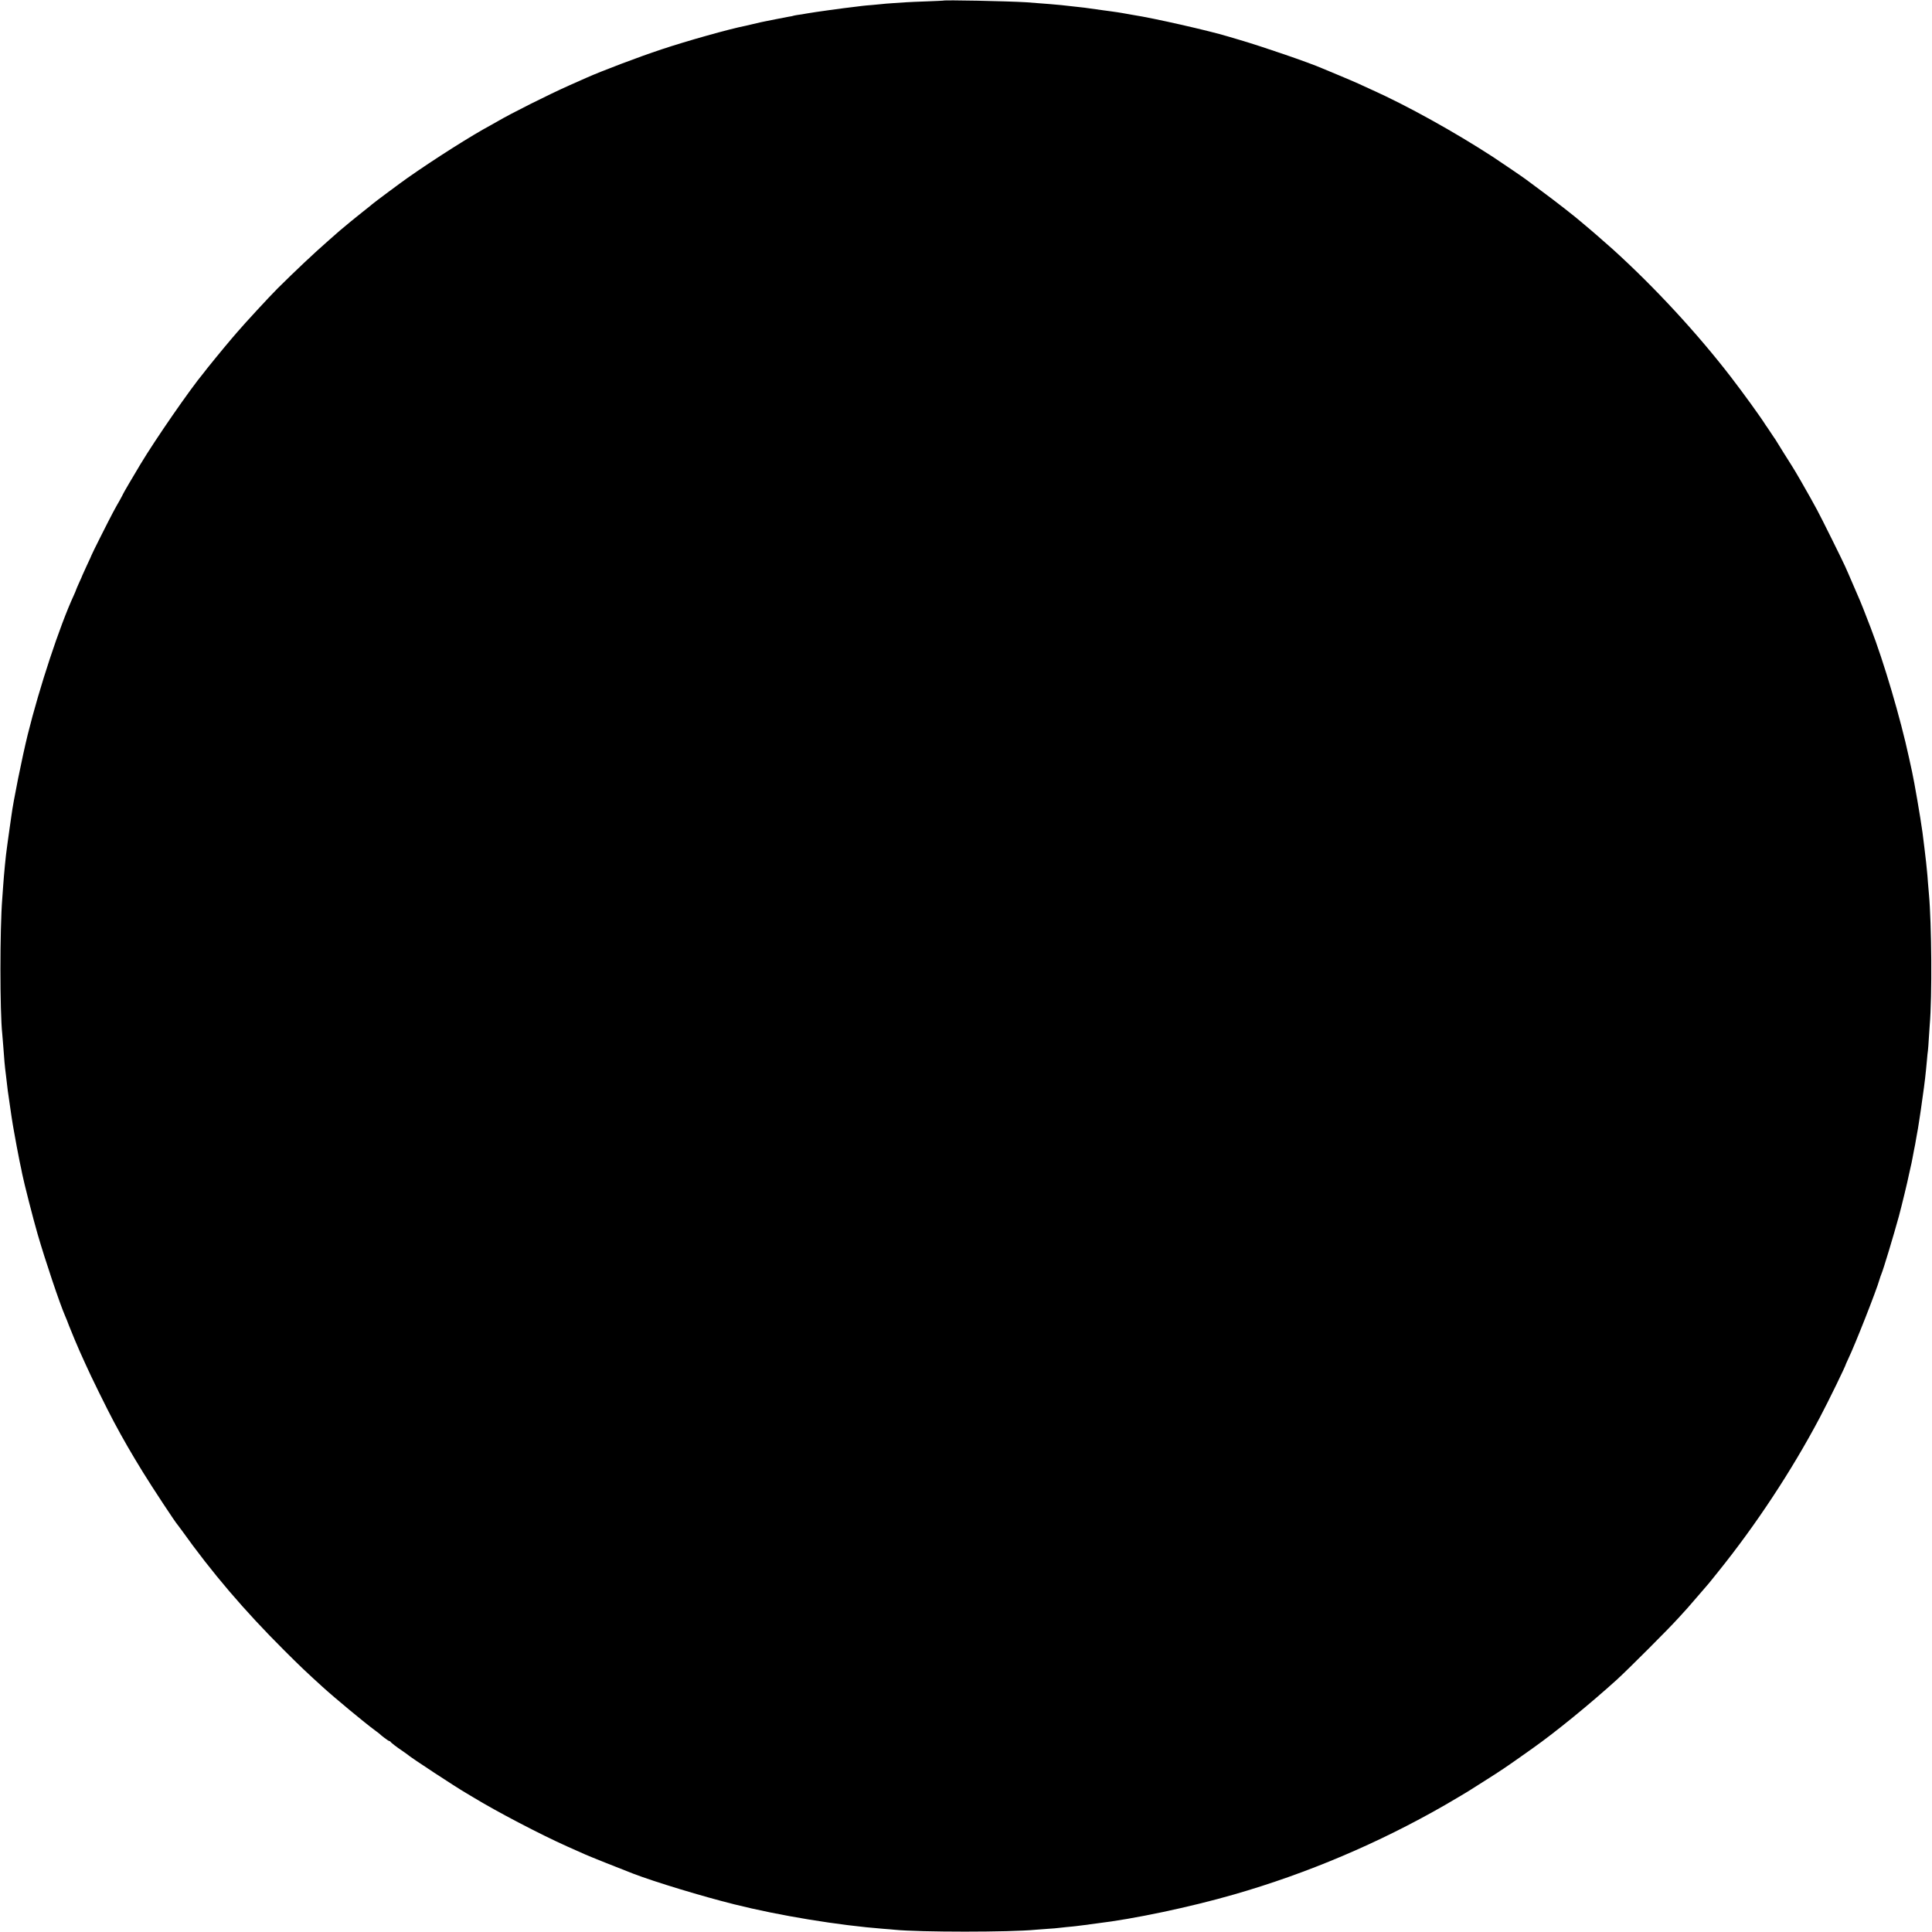
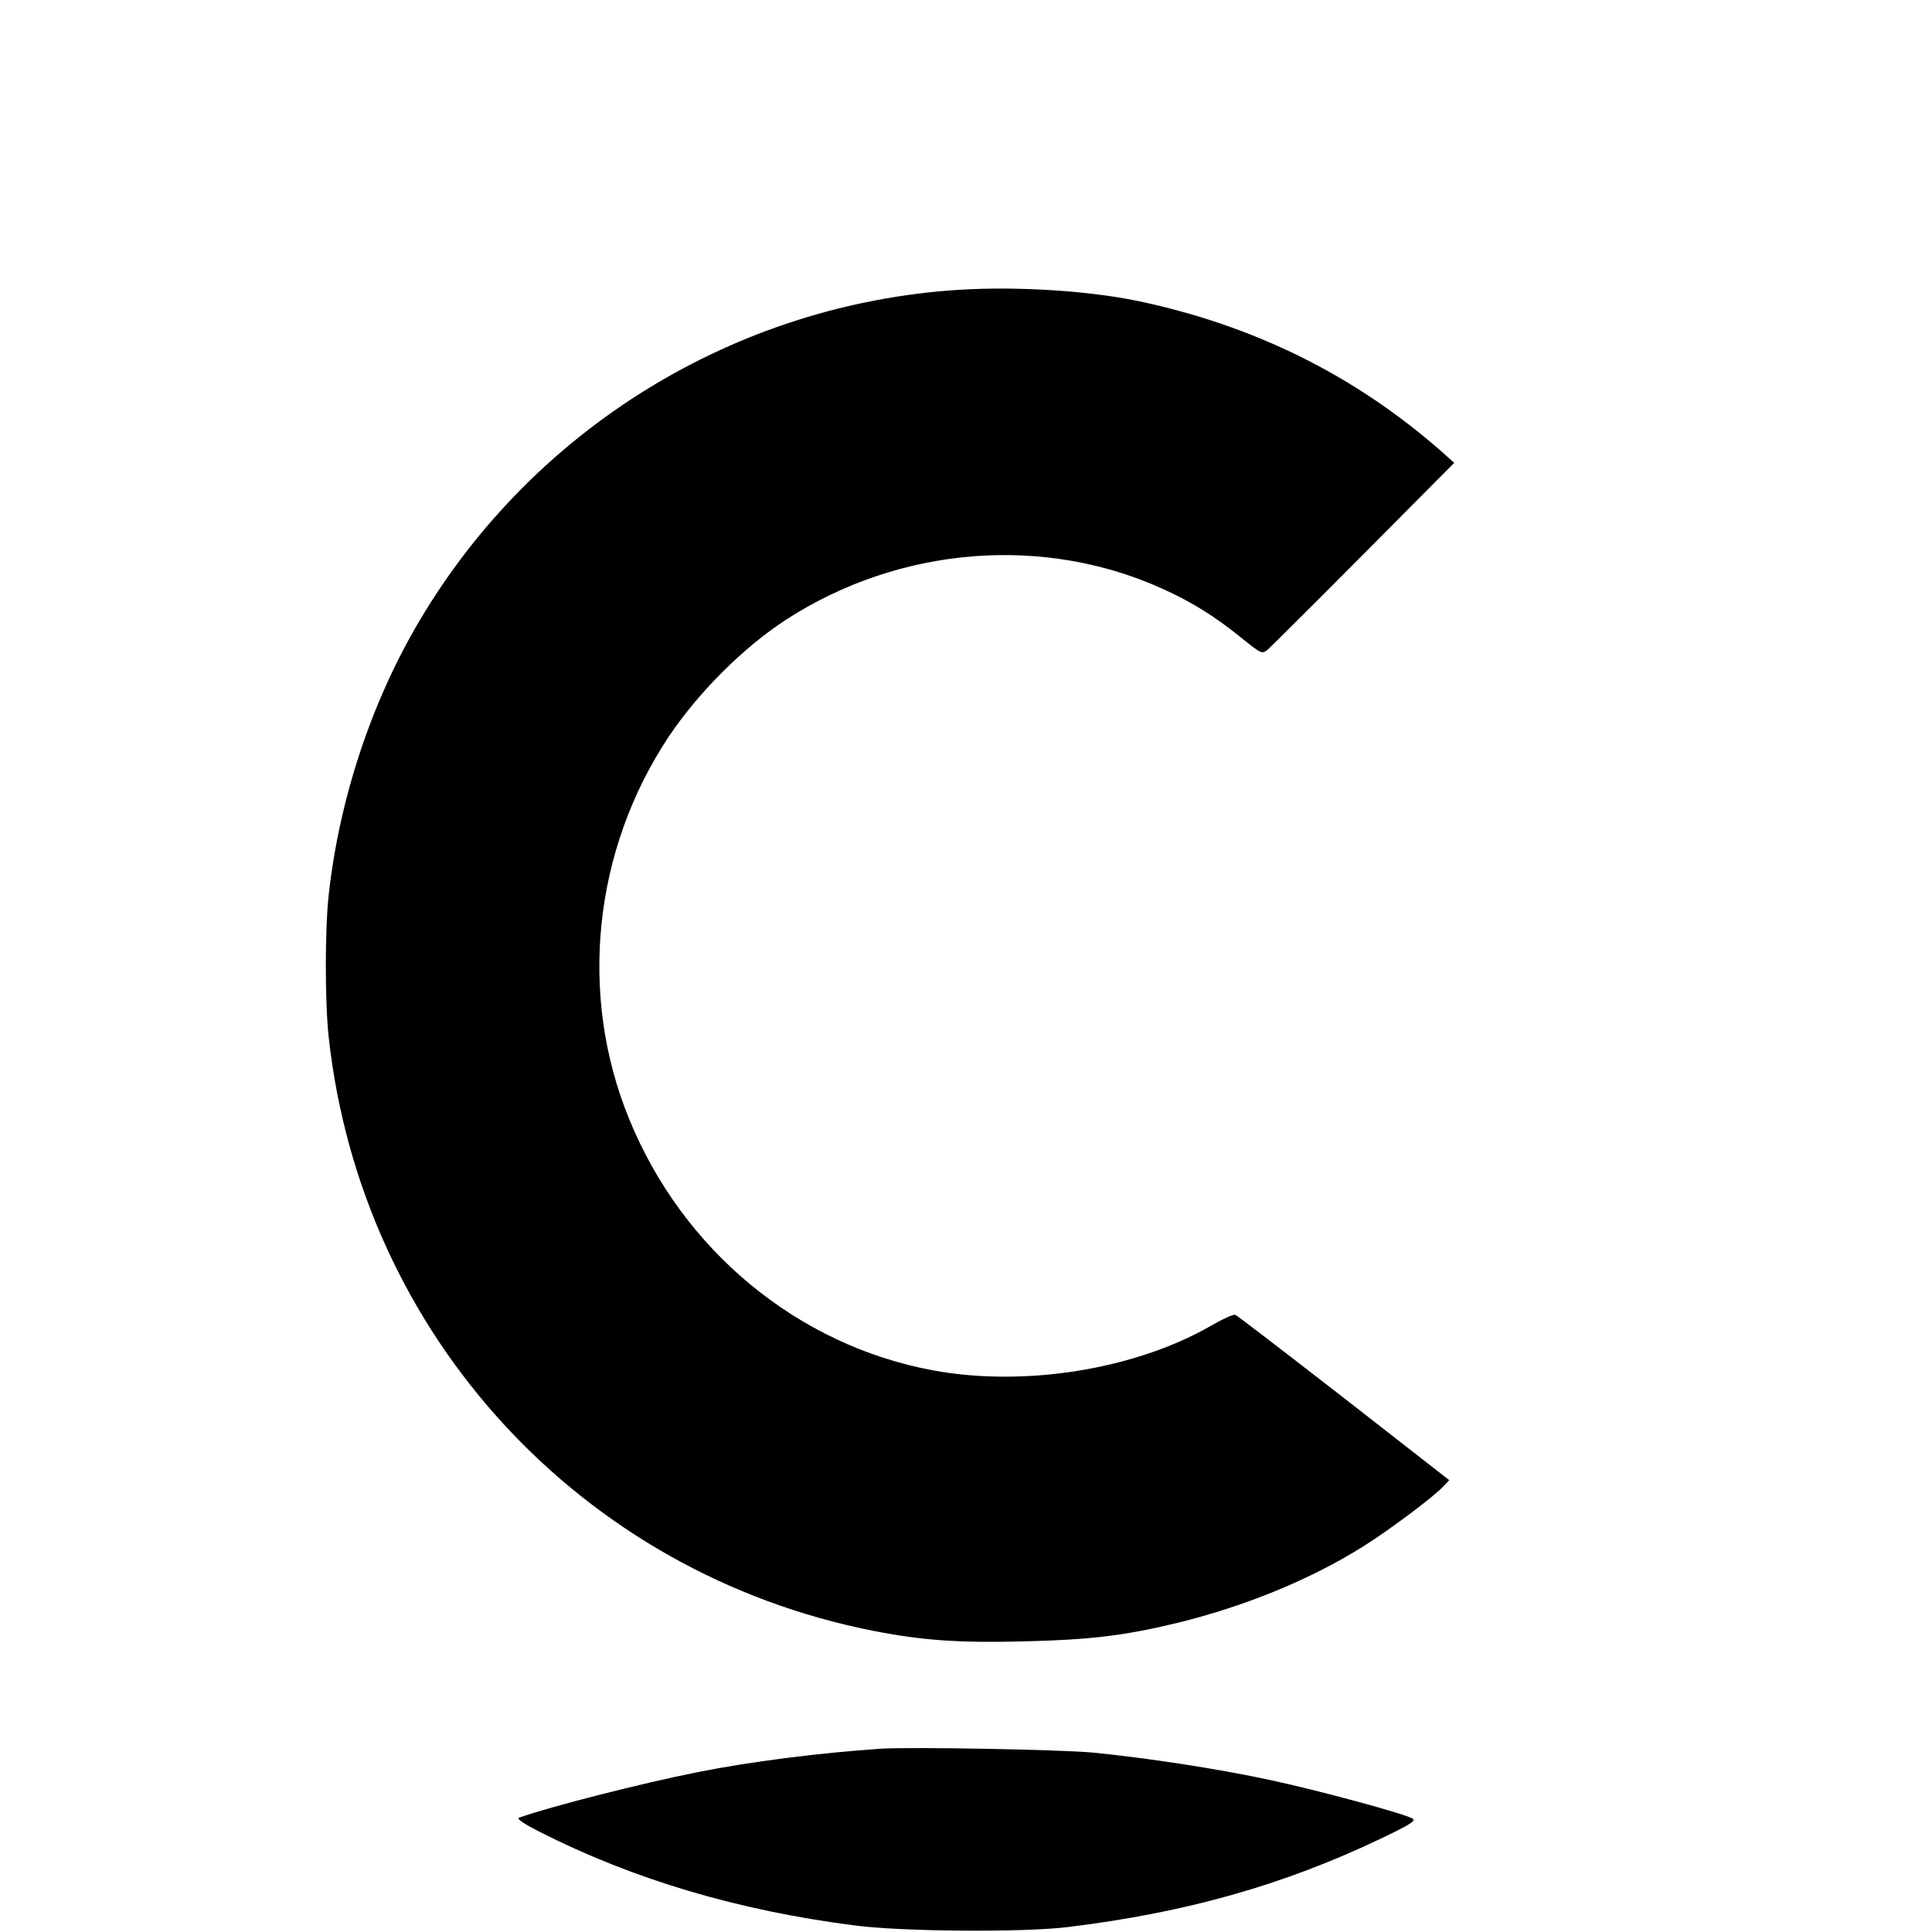
- <svg xmlns="http://www.w3.org/2000/svg" version="1" width="2845.333" height="2845.333" viewBox="0 0 2134 2134">
-   <path d="M1041.7.7c-.1.1-8.1.4-17.7.8-9.6.3-20 .8-23 1-3 .2-9.8.7-15 1-5.2.3-10.6.8-12 1-1.4.2-6.1.6-10.5 1-4.4.3-9.3.8-11 1-1.6.2-5.2.7-8 1-12.7 1.4-45.1 5.9-53.5 7.4-3 .6-7.5 1.3-10 1.6-2.4.4-4.7.8-5 1-.3.2-2.3.6-4.5.9-2.2.4-8.5 1.6-14 2.7s-11.1 2.2-12.5 2.5c-2.3.4-5.9 1.2-15.5 3.5-2.2.5-4.9 1.1-6 1.4-17.5 3.4-65.2 16.8-93 26.1-25.1 8.3-66.4 24-82.5 31.2-2.5 1.1-10.8 4.8-18.5 8.2-23.2 10.3-65.6 31.6-79.5 39.8-1.9 1.1-5.7 3.3-8.5 4.8-20.4 10.9-61.7 37.1-91.2 57.8-6.6 4.6-37 27.2-39 29-1.4 1.3-1.6 1.4-11.3 9.1-8.4 6.7-10.7 8.6-12.4 10-.6.6-3.6 3-6.6 5.5-3 2.5-5.7 4.7-6 5-.3.3-5.9 5.2-12.5 11-16.1 14.1-35.7 32.6-55.9 52.6-9.3 9.3-36.3 38.6-44.6 48.3-2.5 2.9-5 5.8-5.6 6.5-.5.6-4.6 5.4-9 10.7-7.3 8.9-9.5 11.5-18.2 22.3-1.7 2.3-3.7 4.7-4.2 5.4-15 18-53.5 73.7-70 101.2-7.5 12.4-19 32.1-19 32.5 0 .2-1.7 3.4-3.8 7.2-2.2 3.7-5.5 9.7-7.4 13.3-4.1 7.6-23.8 46.7-23.8 47.4 0 .2-2.2 5.2-5 11-2.7 5.8-5 10.8-5 11 0 .3-1.6 3.9-3.5 8-1.9 4.2-3.5 7.9-3.5 8.2 0 .3-1.2 3.1-2.6 6.2C65.9 691.4 43.6 759 30.6 811.5c-6.3 25.7-16 73.8-18 89.5-.2 1.9-1.1 8.2-2 14-.8 5.8-1.8 12.5-2.1 15-.3 2.5-.7 5.8-1 7.5-1 6.3-3.2 28.9-4 41-.4 4.9-.8 11.2-1 14-2.7 33.4-2.7 125.1 0 149.6.2 1.9.7 7.9 1.1 13.4.9 13.6 1.8 23.3 2.9 31.5.2 1.9.7 5.7 1 8.5.8 7.3 1.5 12.7 2 15.5.2 1.4.7 4.5 1 7 1 7.6 3.5 24.1 5 32 1.5 8.1 1.9 10.3 3 16.5.4 2.2 1.8 9.4 3.1 16 1.4 6.6 2.8 13.1 3 14.5 1.7 8.6 12.1 49.6 16.9 66 8.3 28.7 24.6 77.3 30.5 90.7 1.3 2.9 2.4 5.8 4.3 10.8 2.6 6.6 9.7 23.7 11.7 28 1 2.2 3.8 8.3 6.1 13.5 5.6 12.8 24.4 50.9 31.7 64.5 10.4 19.5 19.4 35 32 55.5 10.7 17.4 36.3 56.2 38.2 58 .3.3 2.3 3 4.5 6 33.7 47.2 69.2 88.8 113.5 133 16.7 16.7 24.6 24.2 42 40 13.5 12.3 47.5 40.5 58.5 48.5 2.2 1.6 4.2 3.1 4.5 3.4 1.7 1.9 10 8.1 10.8 8.1.6 0 1.2.3 1.4.7.4 1 6.7 5.9 13.3 10.3 2.8 1.9 5.2 3.6 5.5 3.9 2 2.3 53.7 36.2 64.8 42.6.9.5 4.4 2.6 7.7 4.6 26.1 15.9 74.3 41.1 104 54.4 8.3 3.7 17.3 7.7 20 8.9 4.4 2 35.7 14.5 53 21.2 24 9.2 76.5 25.1 111.4 33.8 50.2 12.6 115.8 23.3 165.1 27.1 4.1.3 9.5.7 12 1 27.6 2.8 127.8 2.8 156 0 1.9-.1 7.9-.6 13.3-1 5.4-.3 10.8-.8 12-1 1.2-.2 5.4-.6 9.2-1 3.9-.3 8.4-.8 10-1 1.7-.2 5.3-.7 8-1 2.8-.3 6.1-.7 7.5-1 1.4-.2 4.8-.7 7.5-1 40.5-4.8 102.8-17.9 151.7-32 80.7-23.2 159.7-56.7 232.8-98.7 12.3-7.2 24.1-14.1 29-17.3 1.9-1.2 9.8-6.2 17.5-11.1 14.4-9.1 21.3-13.7 38.8-26.1 5.6-4 11-7.8 12-8.5 24.5-17.3 62.9-48.6 92.7-75.6 12.6-11.5 57.4-56.3 68-68.1 4.7-5.2 9.2-10.1 10-11 2.6-2.9 8.3-9.5 13.5-15.6 2.8-3.2 5.9-6.9 7-8.1 1.1-1.2 2.7-3.1 3.5-4.1.8-1 5.1-6.3 9.5-11.8 41.7-51.7 81.4-111.8 112.5-170.6 9.7-18.3 29-57.9 29-59.5 0-.2 1.2-2.8 2.6-5.7 7-14.4 31.4-76.2 34.5-87.7.6-1.9 1.4-4.4 1.9-5.5 2.2-5 13.5-42.5 19.4-64 3.1-11.5 9.9-39.6 11-45.5.3-1.4.7-3.4 1-4.5 1.7-7.5 2.6-11.4 3.1-14.5.3-1.9 1-5.5 1.5-8s1.2-5.6 1.4-7c.4-2.2 1.4-8.4 3.1-17.5.3-1.7.8-4.8 1.1-7 .3-2.2.8-5.1 1-6.5.3-1.4 1.5-10.2 2.8-19.5 2.7-18.6 3.6-27.1 5.1-43.5.3-3.6.7-7.9 1-9.5.2-1.7.7-7.7 1-13.5.4-5.8.8-12.5 1-15 2.7-30.8 2.1-111.7-.9-144.5-.3-2.8-.8-8.6-1.1-13-.3-4.4-.7-9.8-1-12-.2-2.2-.7-6.7-1-10-.6-5.9-3-25.1-4-33-2.3-16.9-9.1-56.1-11.5-67-.5-2.2-2.1-9.4-3.5-16-9.4-43.5-27.8-105.7-42.2-143-8.3-21.5-9.8-25.3-11.8-30-1.3-2.8-4.1-9.3-6.3-14.6-2.2-5.2-5.2-12.2-6.7-15.5-1.5-3.2-3.1-6.8-3.5-7.9-1.8-4.3-27.1-55.4-30.8-62-2.1-3.9-5.4-9.9-7.4-13.5-5.1-9.3-17.6-30.9-20.3-35-3.4-5.3-16.9-26.8-18-28.8-.5-.9-1.2-1.9-1.5-2.2-.3-.3-2.1-3-4-6s-3.7-5.7-4-6c-.3-.3-.9-1.2-1.5-2.1-5.8-9.3-24.5-35.1-38.7-53.6-37.3-48.4-84.3-99.2-130.2-140.8-.6-.6-4.7-4.2-9.1-8-4.4-3.9-8.5-7.5-9.1-8-.6-.6-3.5-3-6.4-5.5-3-2.5-7-5.9-9-7.6-7.5-6.6-29.3-23.6-45-35.2-9.1-6.7-17-12.6-17.5-13-2.4-1.9-27.7-19.1-36.5-24.9-42.5-27.6-94.9-56.7-133.5-74-4.9-2.3-11.9-5.4-15.5-7.1-3.6-1.6-13.2-5.8-21.5-9.2-8.2-3.4-16.3-6.7-18-7.5-14.7-6.4-65.3-23.8-91.5-31.5-4.1-1.2-9.7-2.9-12.5-3.7-21.4-6.5-82.9-20.4-104.5-23.7-4.6-.8-8.7-1.5-13-2.3-1.9-.3-4.2-.7-5-.8-.8-.1-4-.5-7-1-3-.4-6.4-.9-7.5-1-3.6-.5-19-2.6-21.5-3-1.4-.2-5.4-.6-9-1-3.6-.4-7.6-.8-9-1-5.3-.8-32.7-3.1-46.5-4-21.6-1.3-90.9-2.7-91.8-1.8z" />
+ <svg xmlns="http://www.w3.org/2000/svg" version="1" width="933.333" height="933.333" viewBox="0 0 700 700">
+   <path d="M347.5 105c-80.8 5.1-154.2 50.1-195.5 119.9-17.5 29.5-29.1 64.8-32.9 99.3-1.4 12.5-1.4 39.1 0 51.6 11.8 107.7 91.2 194.2 197.4 215.1 17.9 3.5 31.1 4.4 54.7 3.8 24.3-.6 36.4-2.1 55.8-6.8 24.3-6 47.7-15.6 66.6-27.4 9.9-6.2 25.6-18 29.2-21.8l2.3-2.4-38.2-29.8c-21-16.3-38.7-29.9-39.3-30.1-.7-.3-4.8 1.6-9.1 4.1-27.7 15.8-67.5 22.1-100.5 16-49-9.1-90.7-43.5-110.1-91.2-18.4-45.1-12.9-97.3 14.4-138.4 10.7-16 27.2-32.5 42.7-42.5 41.2-26.6 93.5-30.7 136.8-10.8 10.1 4.6 18.3 9.7 27.6 17.2 7.7 6.2 7.8 6.3 10 4.5 1.1-1 16.8-16.6 34.8-34.7l32.7-32.9-4.6-4.1c-31.5-27.7-68.2-45.8-110.3-54.6-18-3.7-43.7-5.3-64.5-4zM319 633.6c-22.1 1.5-47.4 4.7-66.3 8.5-19.7 3.9-53.2 12.4-64.7 16.5-.9.4 2 2.3 7.5 5.1 34.1 17.3 71.9 28.5 114 33.9 17.3 2.3 61.4 2.6 77.5.6 42.6-5.2 78-15.2 113-31.9 10.7-5.1 13.2-6.6 11.8-7.4-3.4-1.9-33.7-10.1-51.3-13.9-18.9-4.1-45.1-8.1-64.5-10-11.4-1.1-66.3-2.1-77-1.4z" />
</svg>
